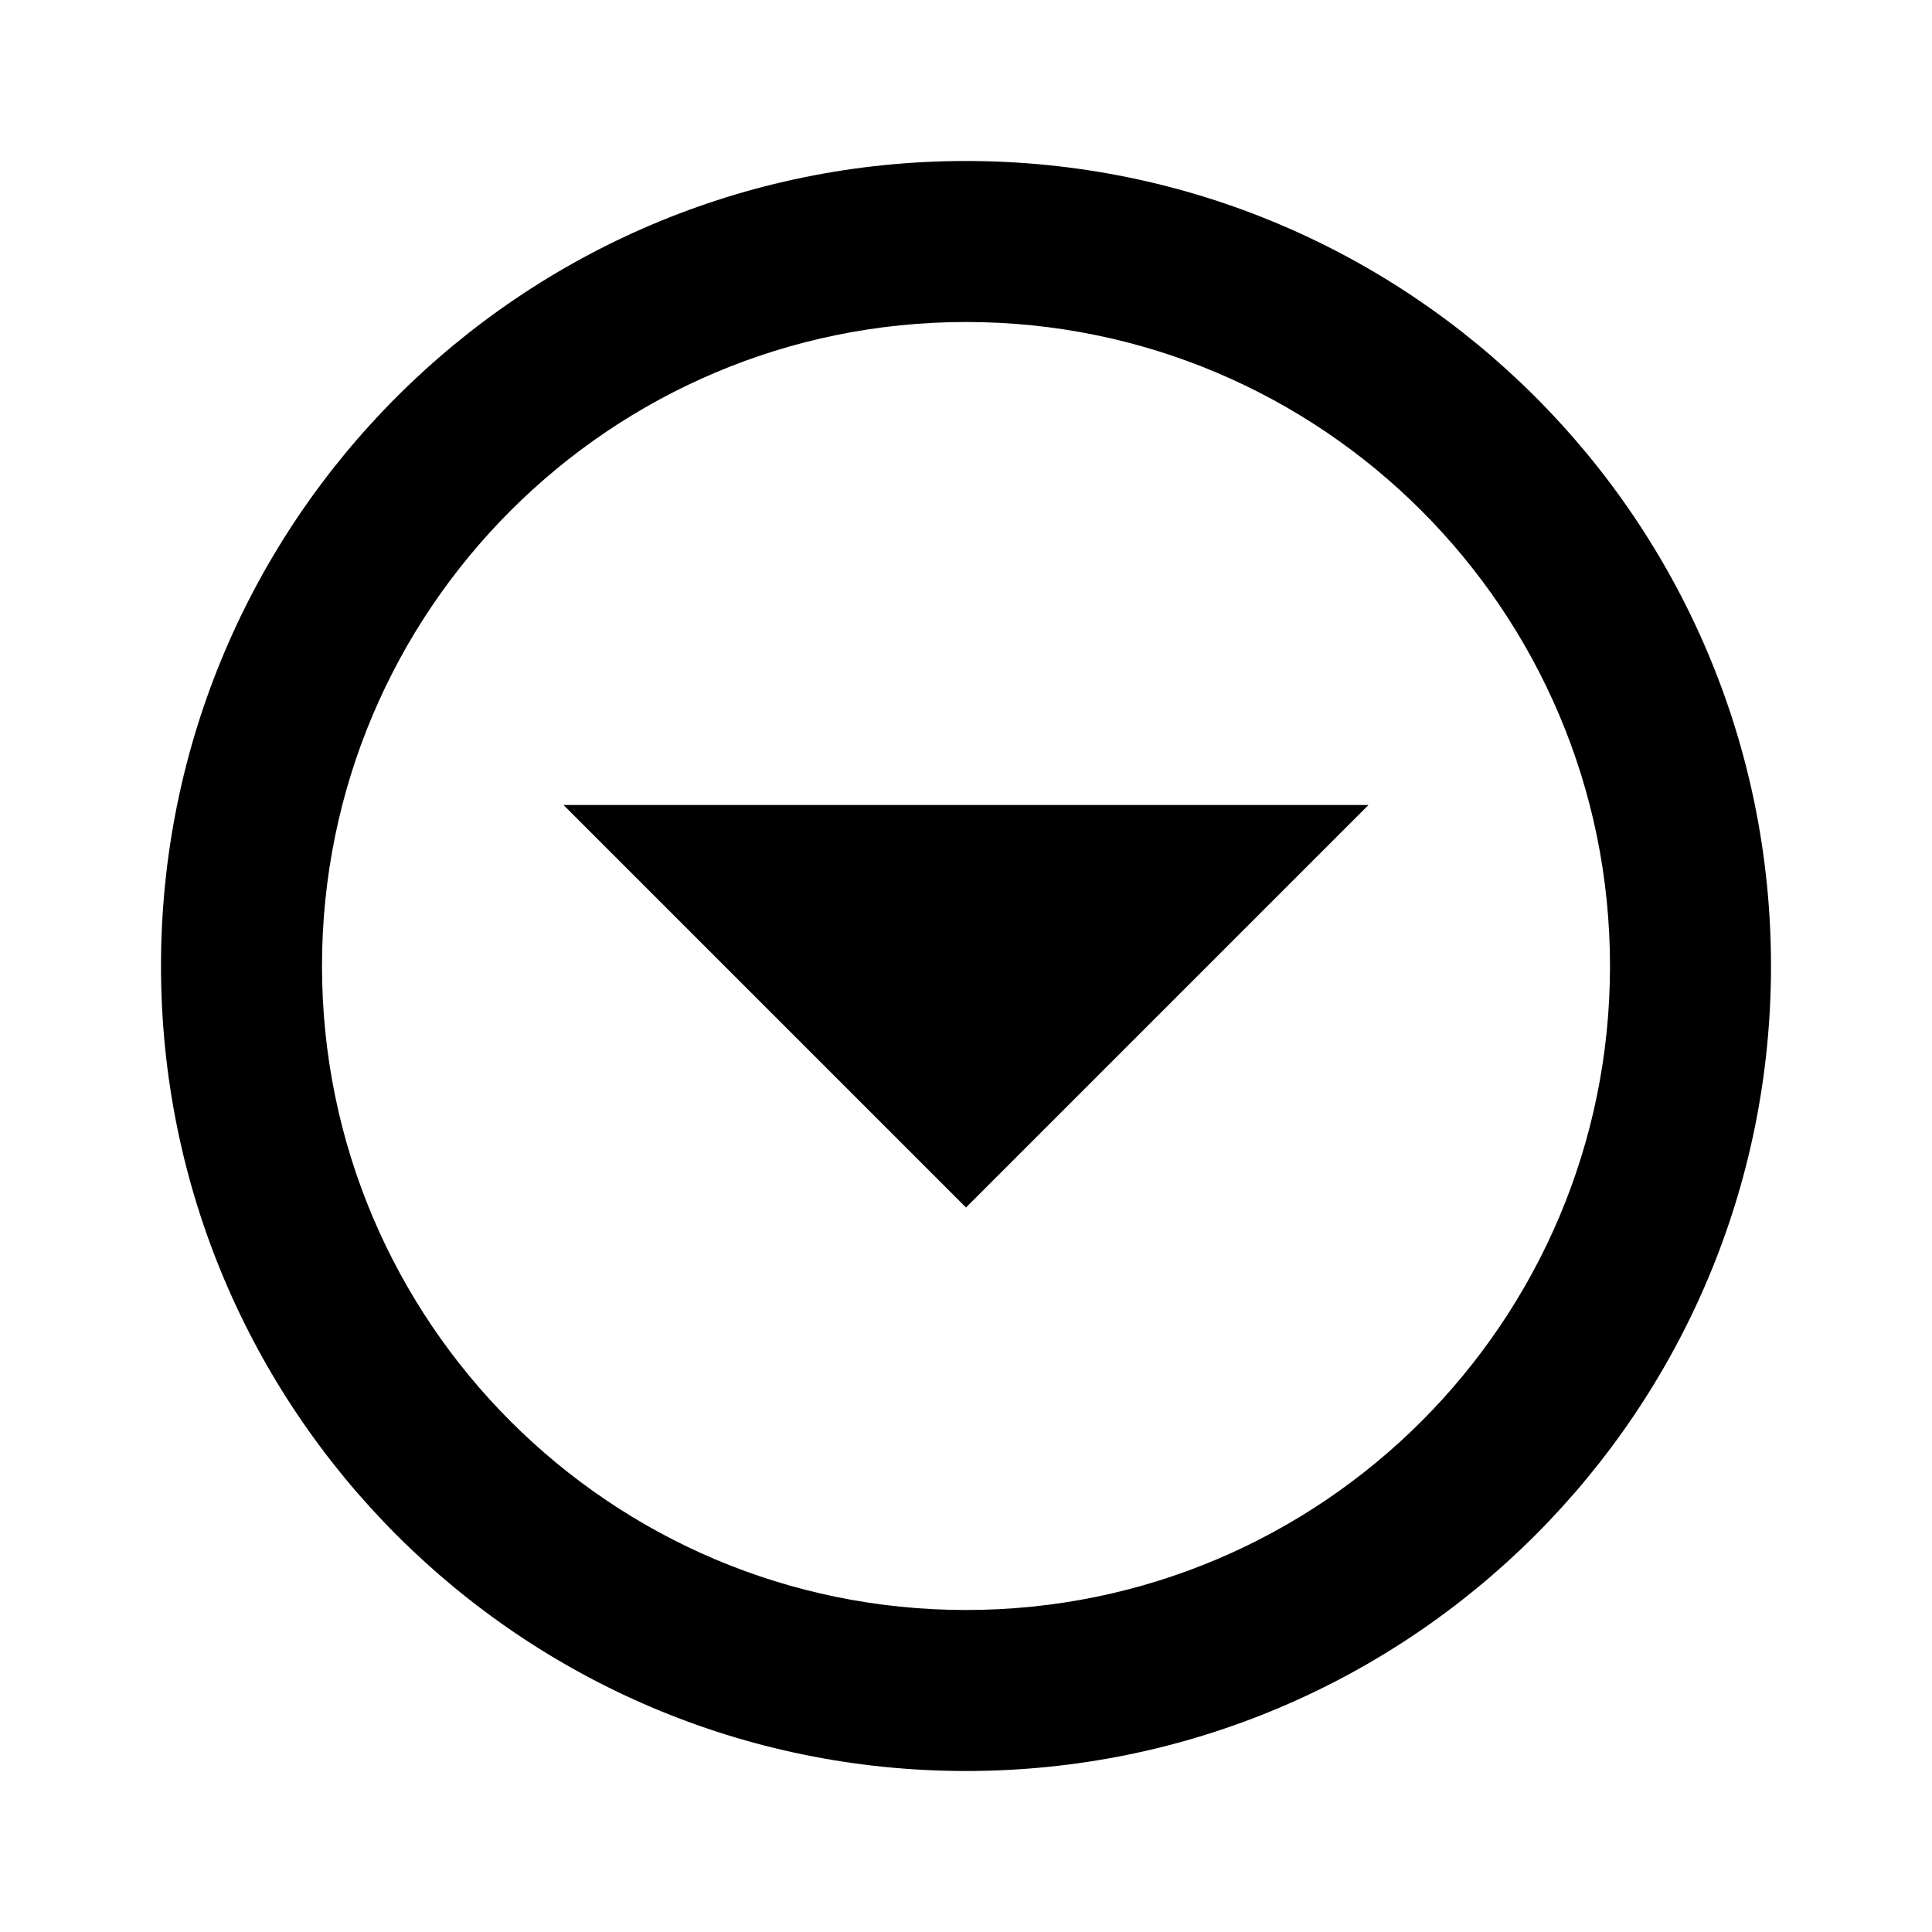
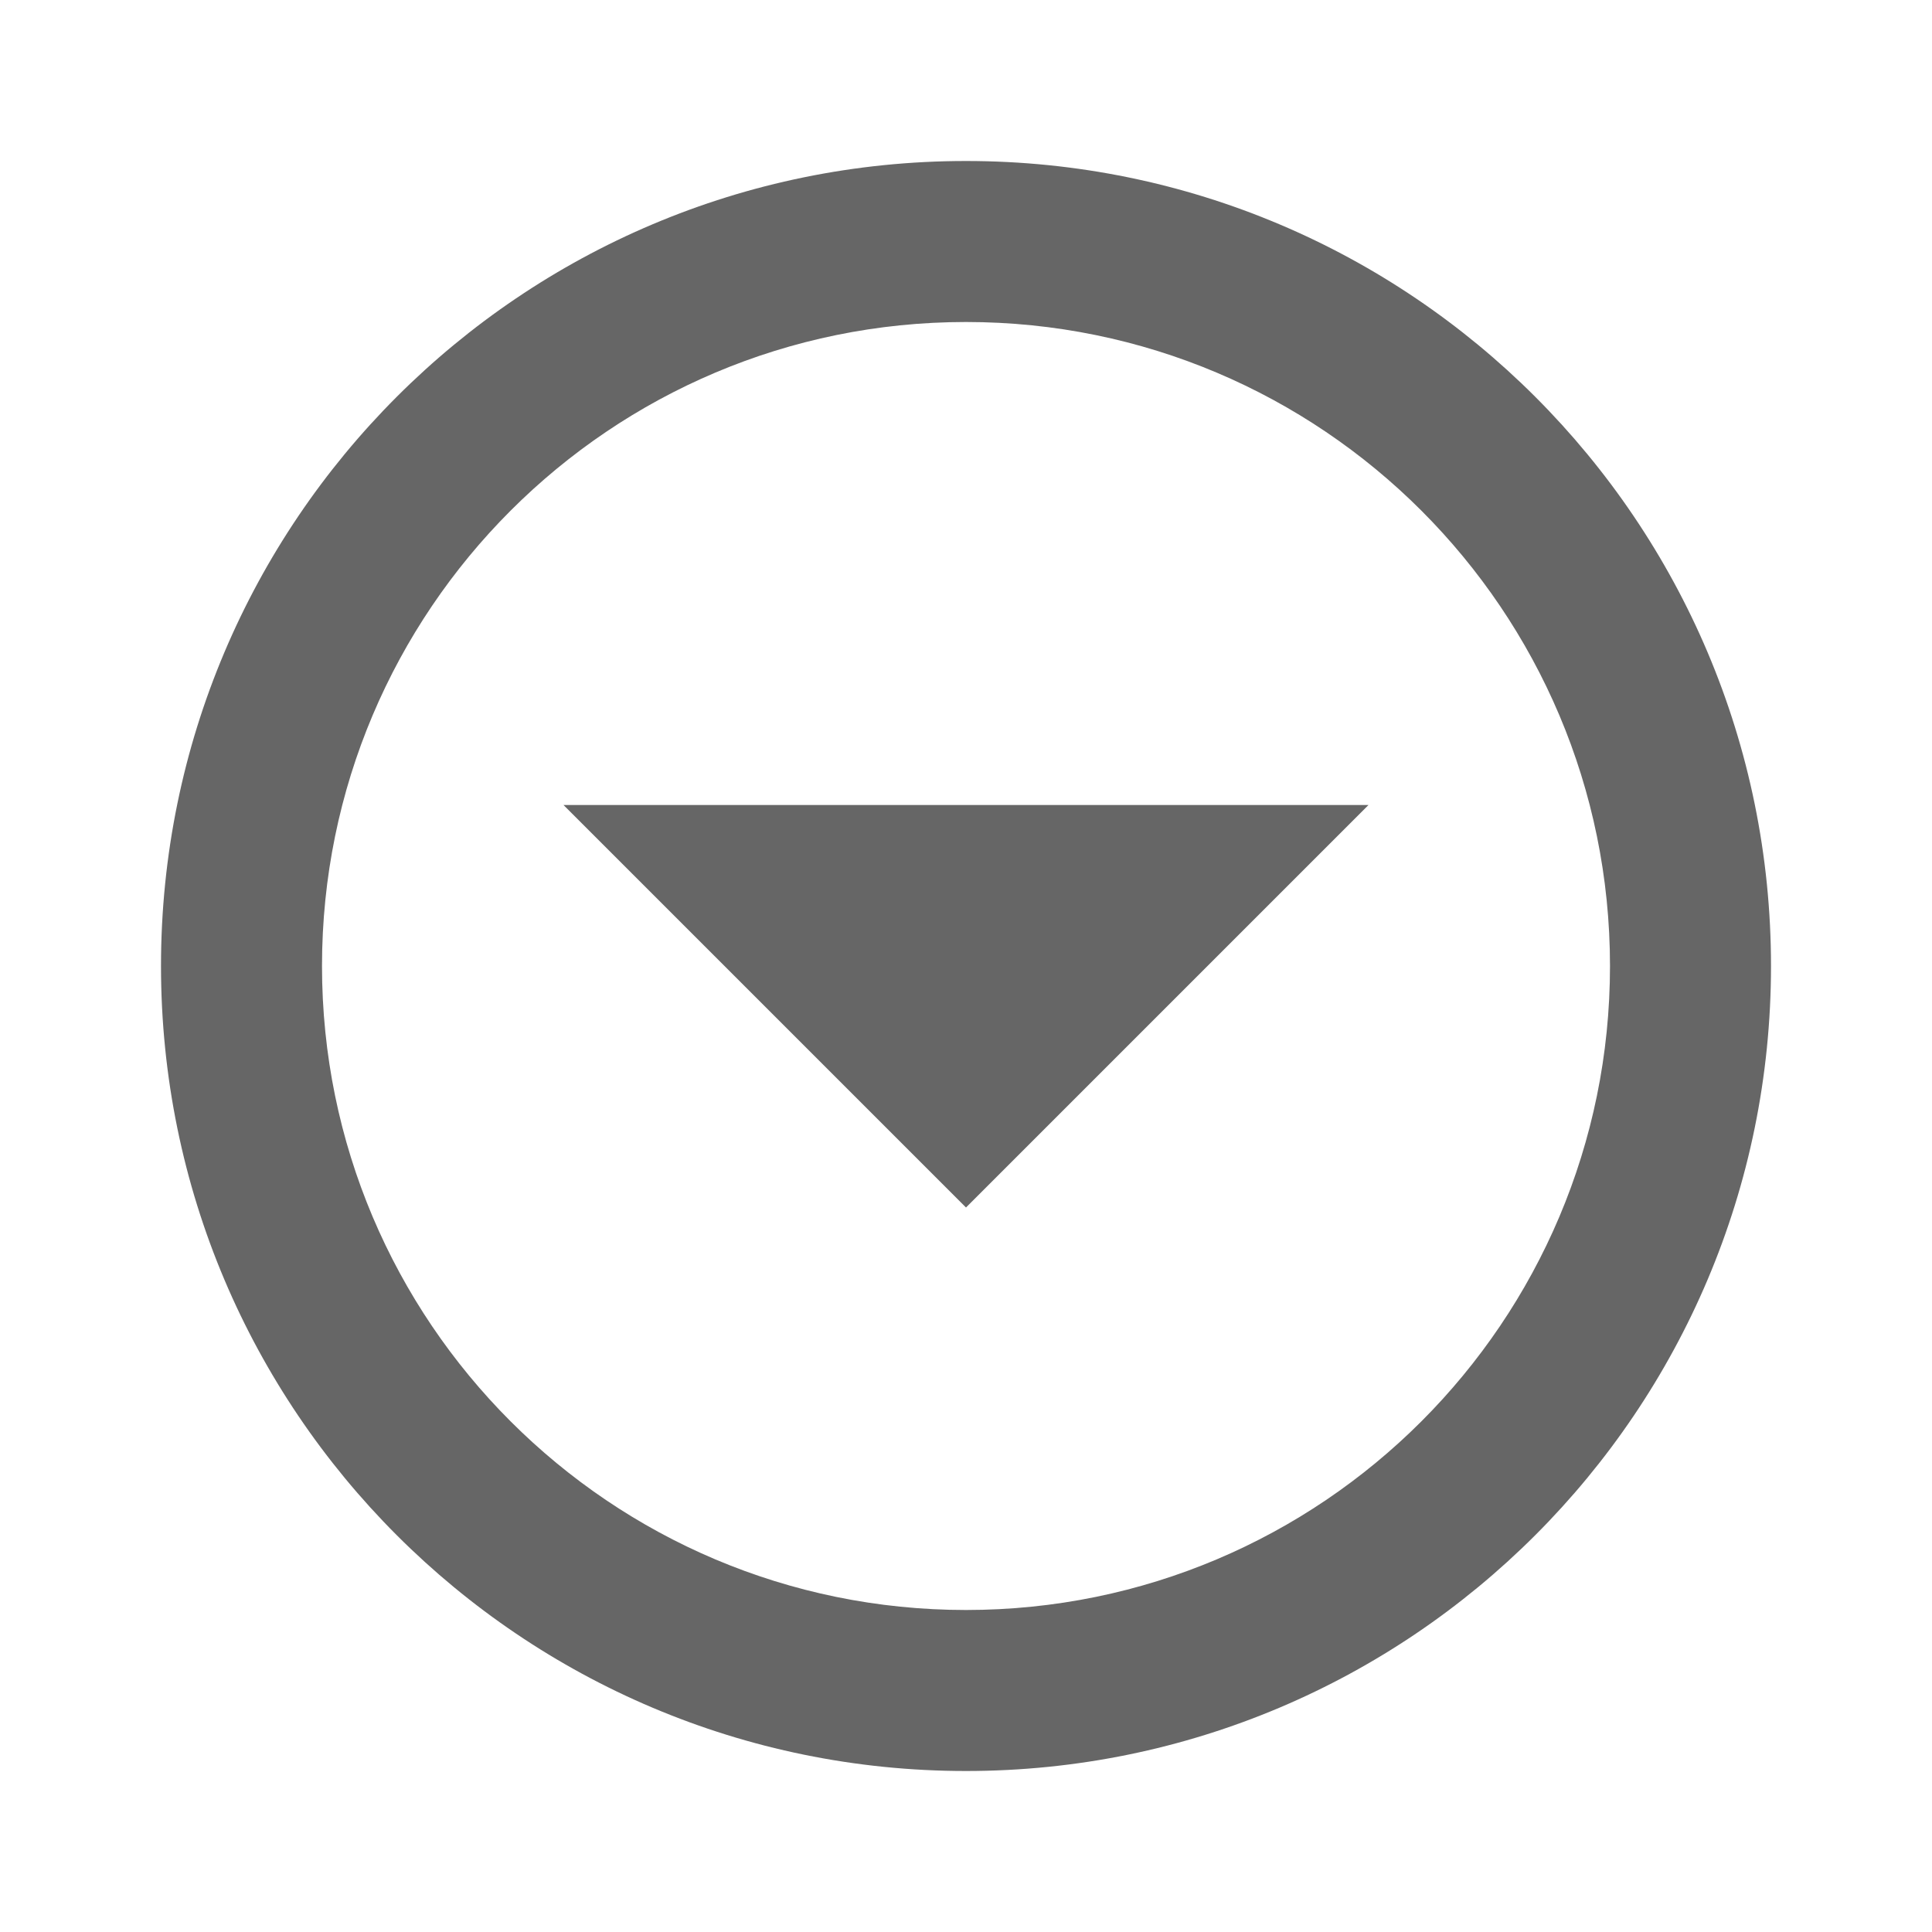
- <svg xmlns="http://www.w3.org/2000/svg" viewBox="0 0 24 24">
+ <svg xmlns="http://www.w3.org/2000/svg" viewBox="0 0 24 24" fill="#666666">
  <path d="M12,2A10,10 0 0,0 2,12A10,10 0 0,0 12,22A10,10 0 0,0 22,12A10,10 0 0,0 12,2M12,4A8,8 0 0,1 20,12A8,8 0 0,1 12,20A8,8 0 0,1 4,12A8,8 0 0,1 12,4M7,10L12,15L17,10H7Z" />
</svg>
